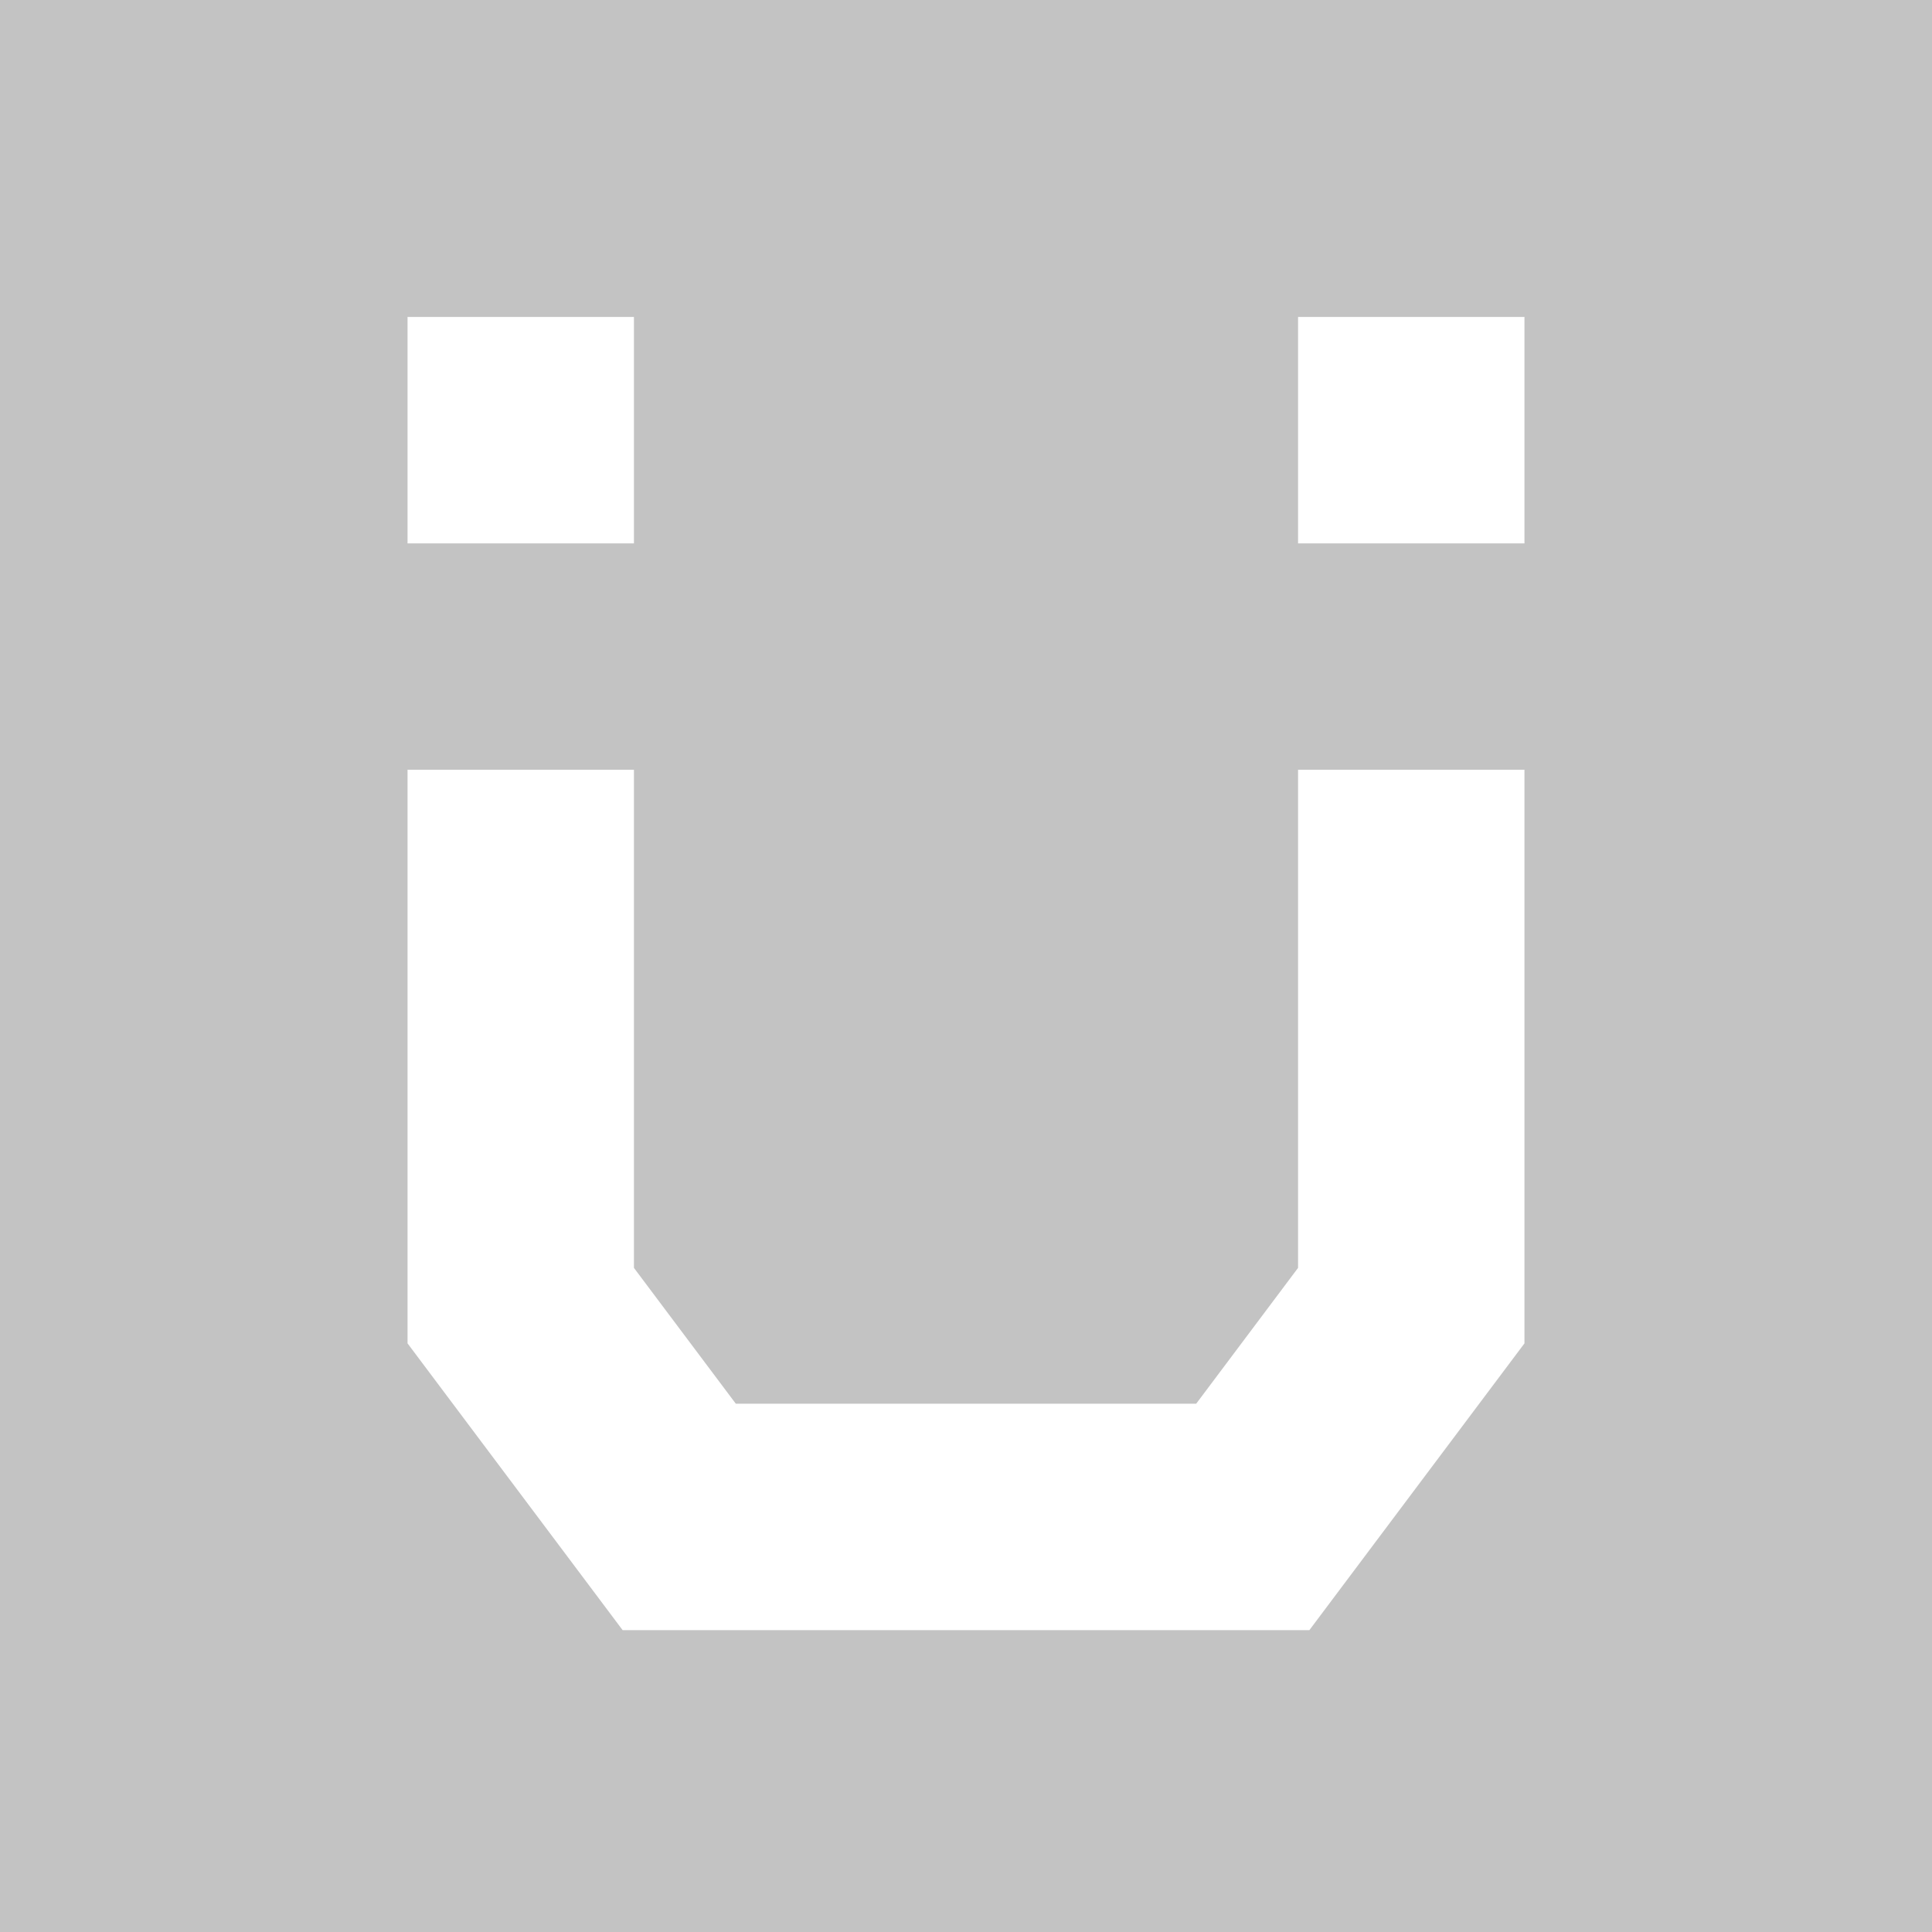
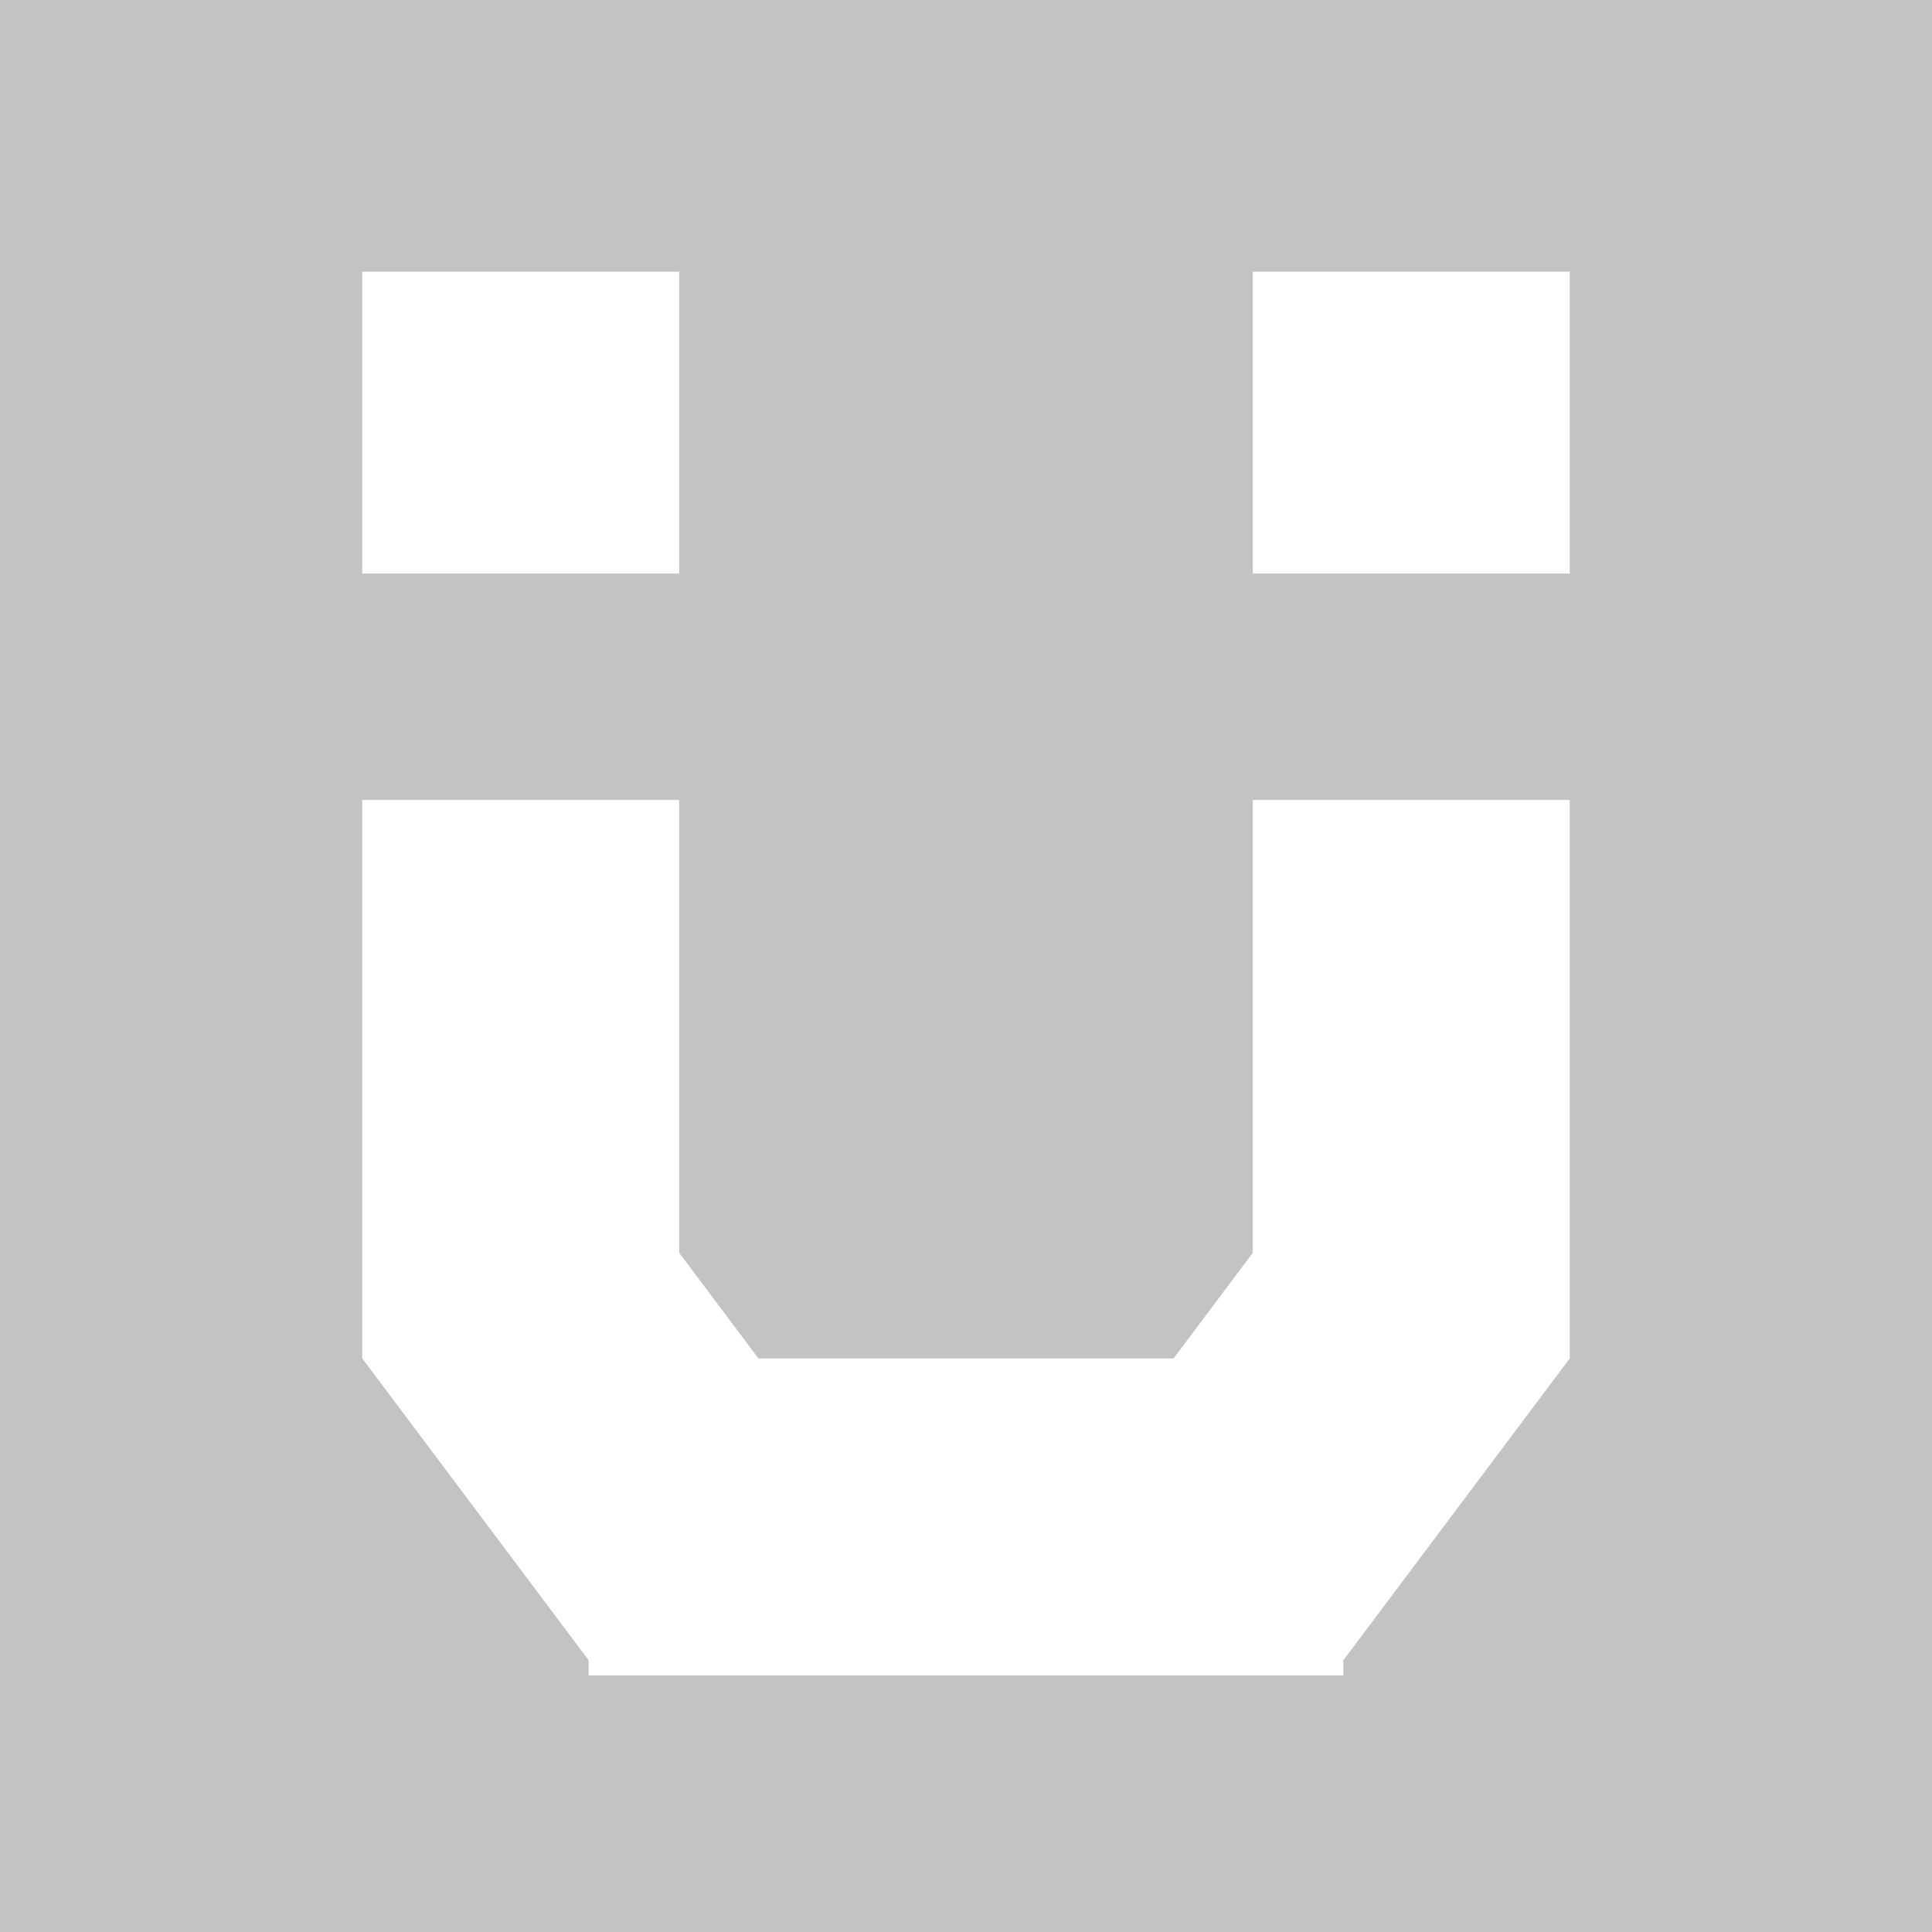
<svg xmlns="http://www.w3.org/2000/svg" width="128" height="128" viewBox="0 0 128 128" fill="none">
  <g>
    <rect width="128" height="128" fill="#000000" fill-rule="evenodd" fill-opacity="0.188" />
-     <path d="M15 15L15 0L0 0L0 15L15 15ZM15 30L15 63L21.75 72L27.083 72L46.917 72L52.25 72L59 63L59 30L74 30L74 68L59.75 87L14.25 87L0 68L0 30L15 30ZM74 15L59 15L59 0L74 0L74 15Z" fill="#FFFFFF" fill-rule="evenodd" transform="translate(27 21)" />
+     <path d="M21 20L21 0L0 0L0 20L21 20ZM21 35L21 65L26.25 72L31.917 72L48.083 72L53.75 72L59 65L59 35L80 35L80 72L65 92L65 93L15 93L15 92L0 72L0 35L21 35ZM80 20L59 20L59 0L80 0L80 20Z" fill="#FFFFFF" fill-rule="evenodd" transform="translate(24 18)" />
  </g>
</svg>
